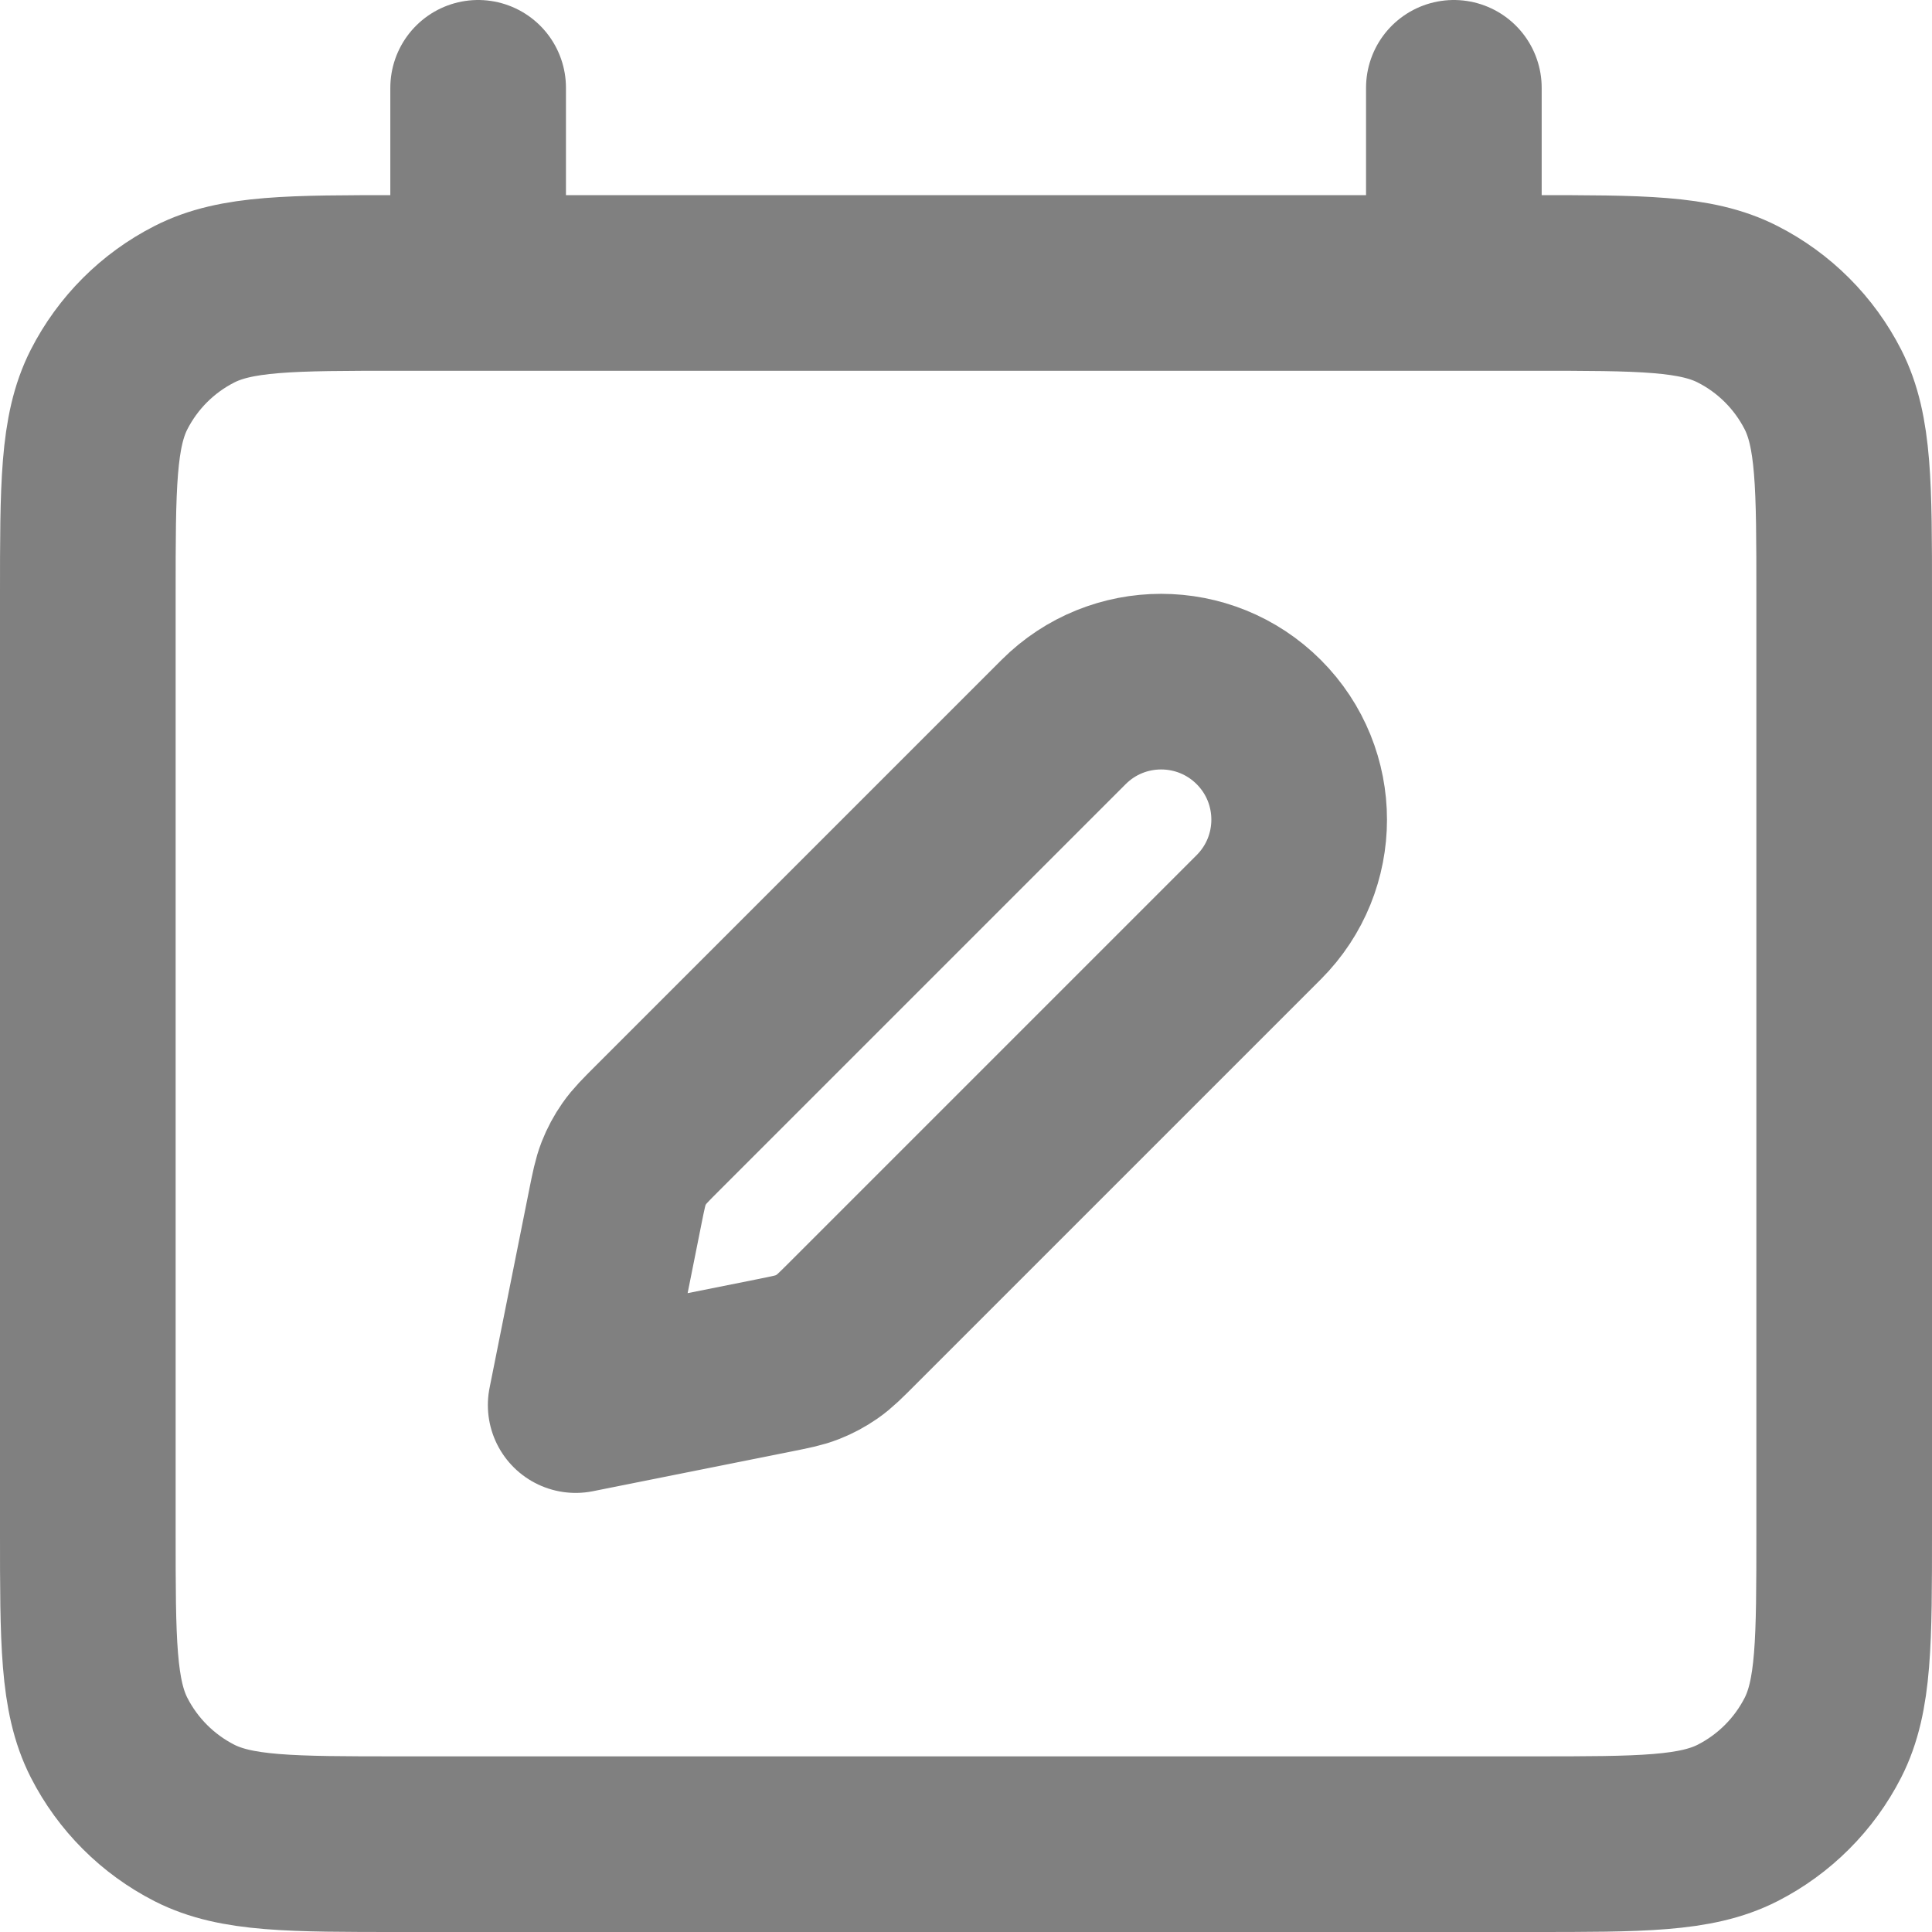
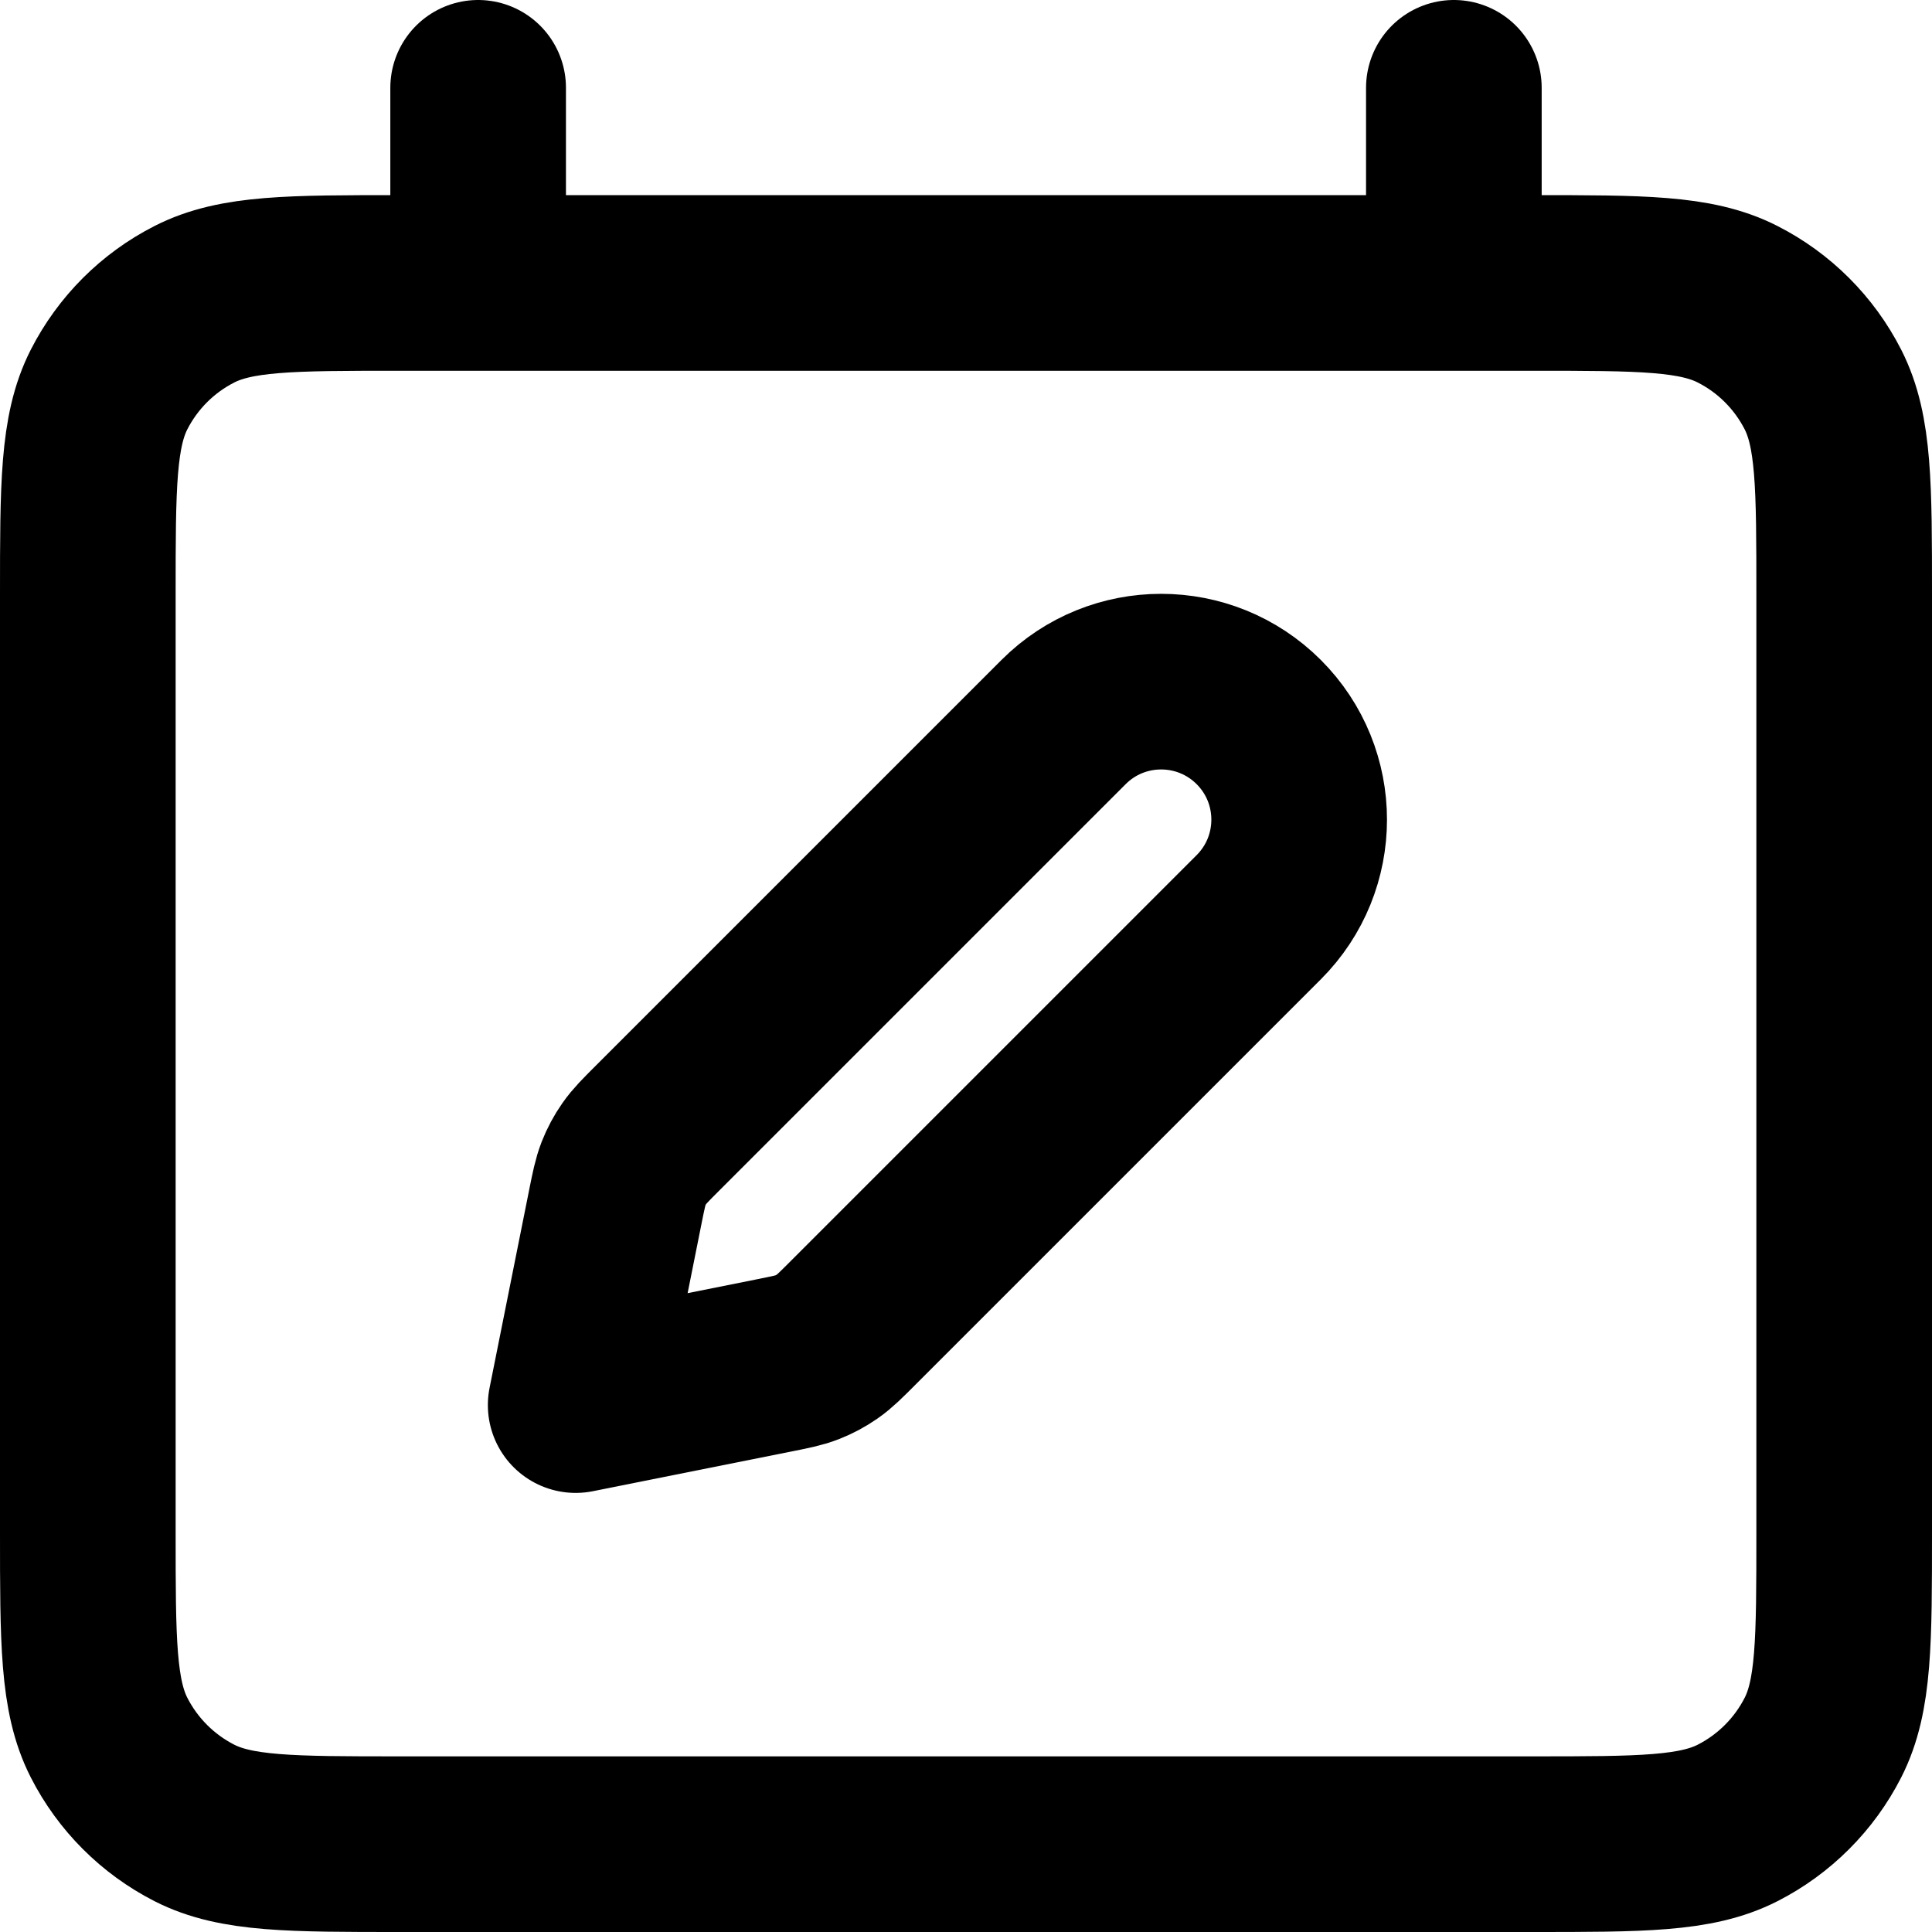
<svg xmlns="http://www.w3.org/2000/svg" width="33" height="33" viewBox="0 0 33 33" fill="none">
-   <path d="M8.167 1.5V4.833M8.167 4.833H24.833M8.167 4.833H6.833H6.833C4.966 4.833 4.033 4.833 3.32 5.197C2.693 5.516 2.183 6.026 1.863 6.653C1.5 7.366 1.5 8.3 1.5 10.167V26.167C1.5 28.034 1.5 28.967 1.863 29.68C2.183 30.307 2.693 30.817 3.32 31.137C4.033 31.5 4.966 31.5 6.833 31.5H26.167C28.034 31.5 28.967 31.5 29.68 31.137C30.307 30.817 30.817 30.307 31.137 29.68C31.5 28.967 31.5 28.034 31.5 26.167V10.167C31.5 8.3 31.5 7.366 31.137 6.653C30.817 6.026 30.307 5.516 29.68 5.197C28.967 4.833 28.034 4.833 26.167 4.833H24.833M24.833 1.5V4.833M9.833 24L13.208 23.325C13.502 23.266 13.65 23.237 13.787 23.183C13.909 23.135 14.024 23.073 14.132 22.998C14.253 22.914 14.359 22.808 14.571 22.596L21.5 15.667C22.421 14.746 22.421 13.254 21.5 12.333C20.579 11.413 19.087 11.413 18.167 12.333L11.238 19.262L11.235 19.265C11.024 19.476 10.919 19.581 10.835 19.702C10.76 19.809 10.698 19.925 10.65 20.047C10.597 20.183 10.567 20.331 10.508 20.624L10.508 20.625L9.833 24Z" stroke-width="3" stroke-linecap="round" stroke-linejoin="round" stroke="#808080" />
+   <path d="M8.167 1.5V4.833M8.167 4.833H24.833M8.167 4.833H6.833H6.833C4.966 4.833 4.033 4.833 3.32 5.197C2.693 5.516 2.183 6.026 1.863 6.653C1.5 7.366 1.5 8.3 1.5 10.167V26.167C1.5 28.034 1.5 28.967 1.863 29.68C2.183 30.307 2.693 30.817 3.32 31.137C4.033 31.5 4.966 31.5 6.833 31.5H26.167C28.034 31.5 28.967 31.5 29.68 31.137C30.307 30.817 30.817 30.307 31.137 29.68C31.5 28.967 31.5 28.034 31.5 26.167V10.167C31.5 8.3 31.5 7.366 31.137 6.653C30.817 6.026 30.307 5.516 29.68 5.197C28.967 4.833 28.034 4.833 26.167 4.833H24.833M24.833 1.5V4.833M9.833 24L13.208 23.325C13.502 23.266 13.65 23.237 13.787 23.183C13.909 23.135 14.024 23.073 14.132 22.998C14.253 22.914 14.359 22.808 14.571 22.596L21.5 15.667C22.421 14.746 22.421 13.254 21.5 12.333C20.579 11.413 19.087 11.413 18.167 12.333L11.238 19.262L11.235 19.265C11.024 19.476 10.919 19.581 10.835 19.702C10.76 19.809 10.698 19.925 10.65 20.047C10.597 20.183 10.567 20.331 10.508 20.624L10.508 20.625L9.833 24Z" stroke-width="3" stroke-linecap="round" stroke-linejoin="round" stroke="#000000" />
</svg>
